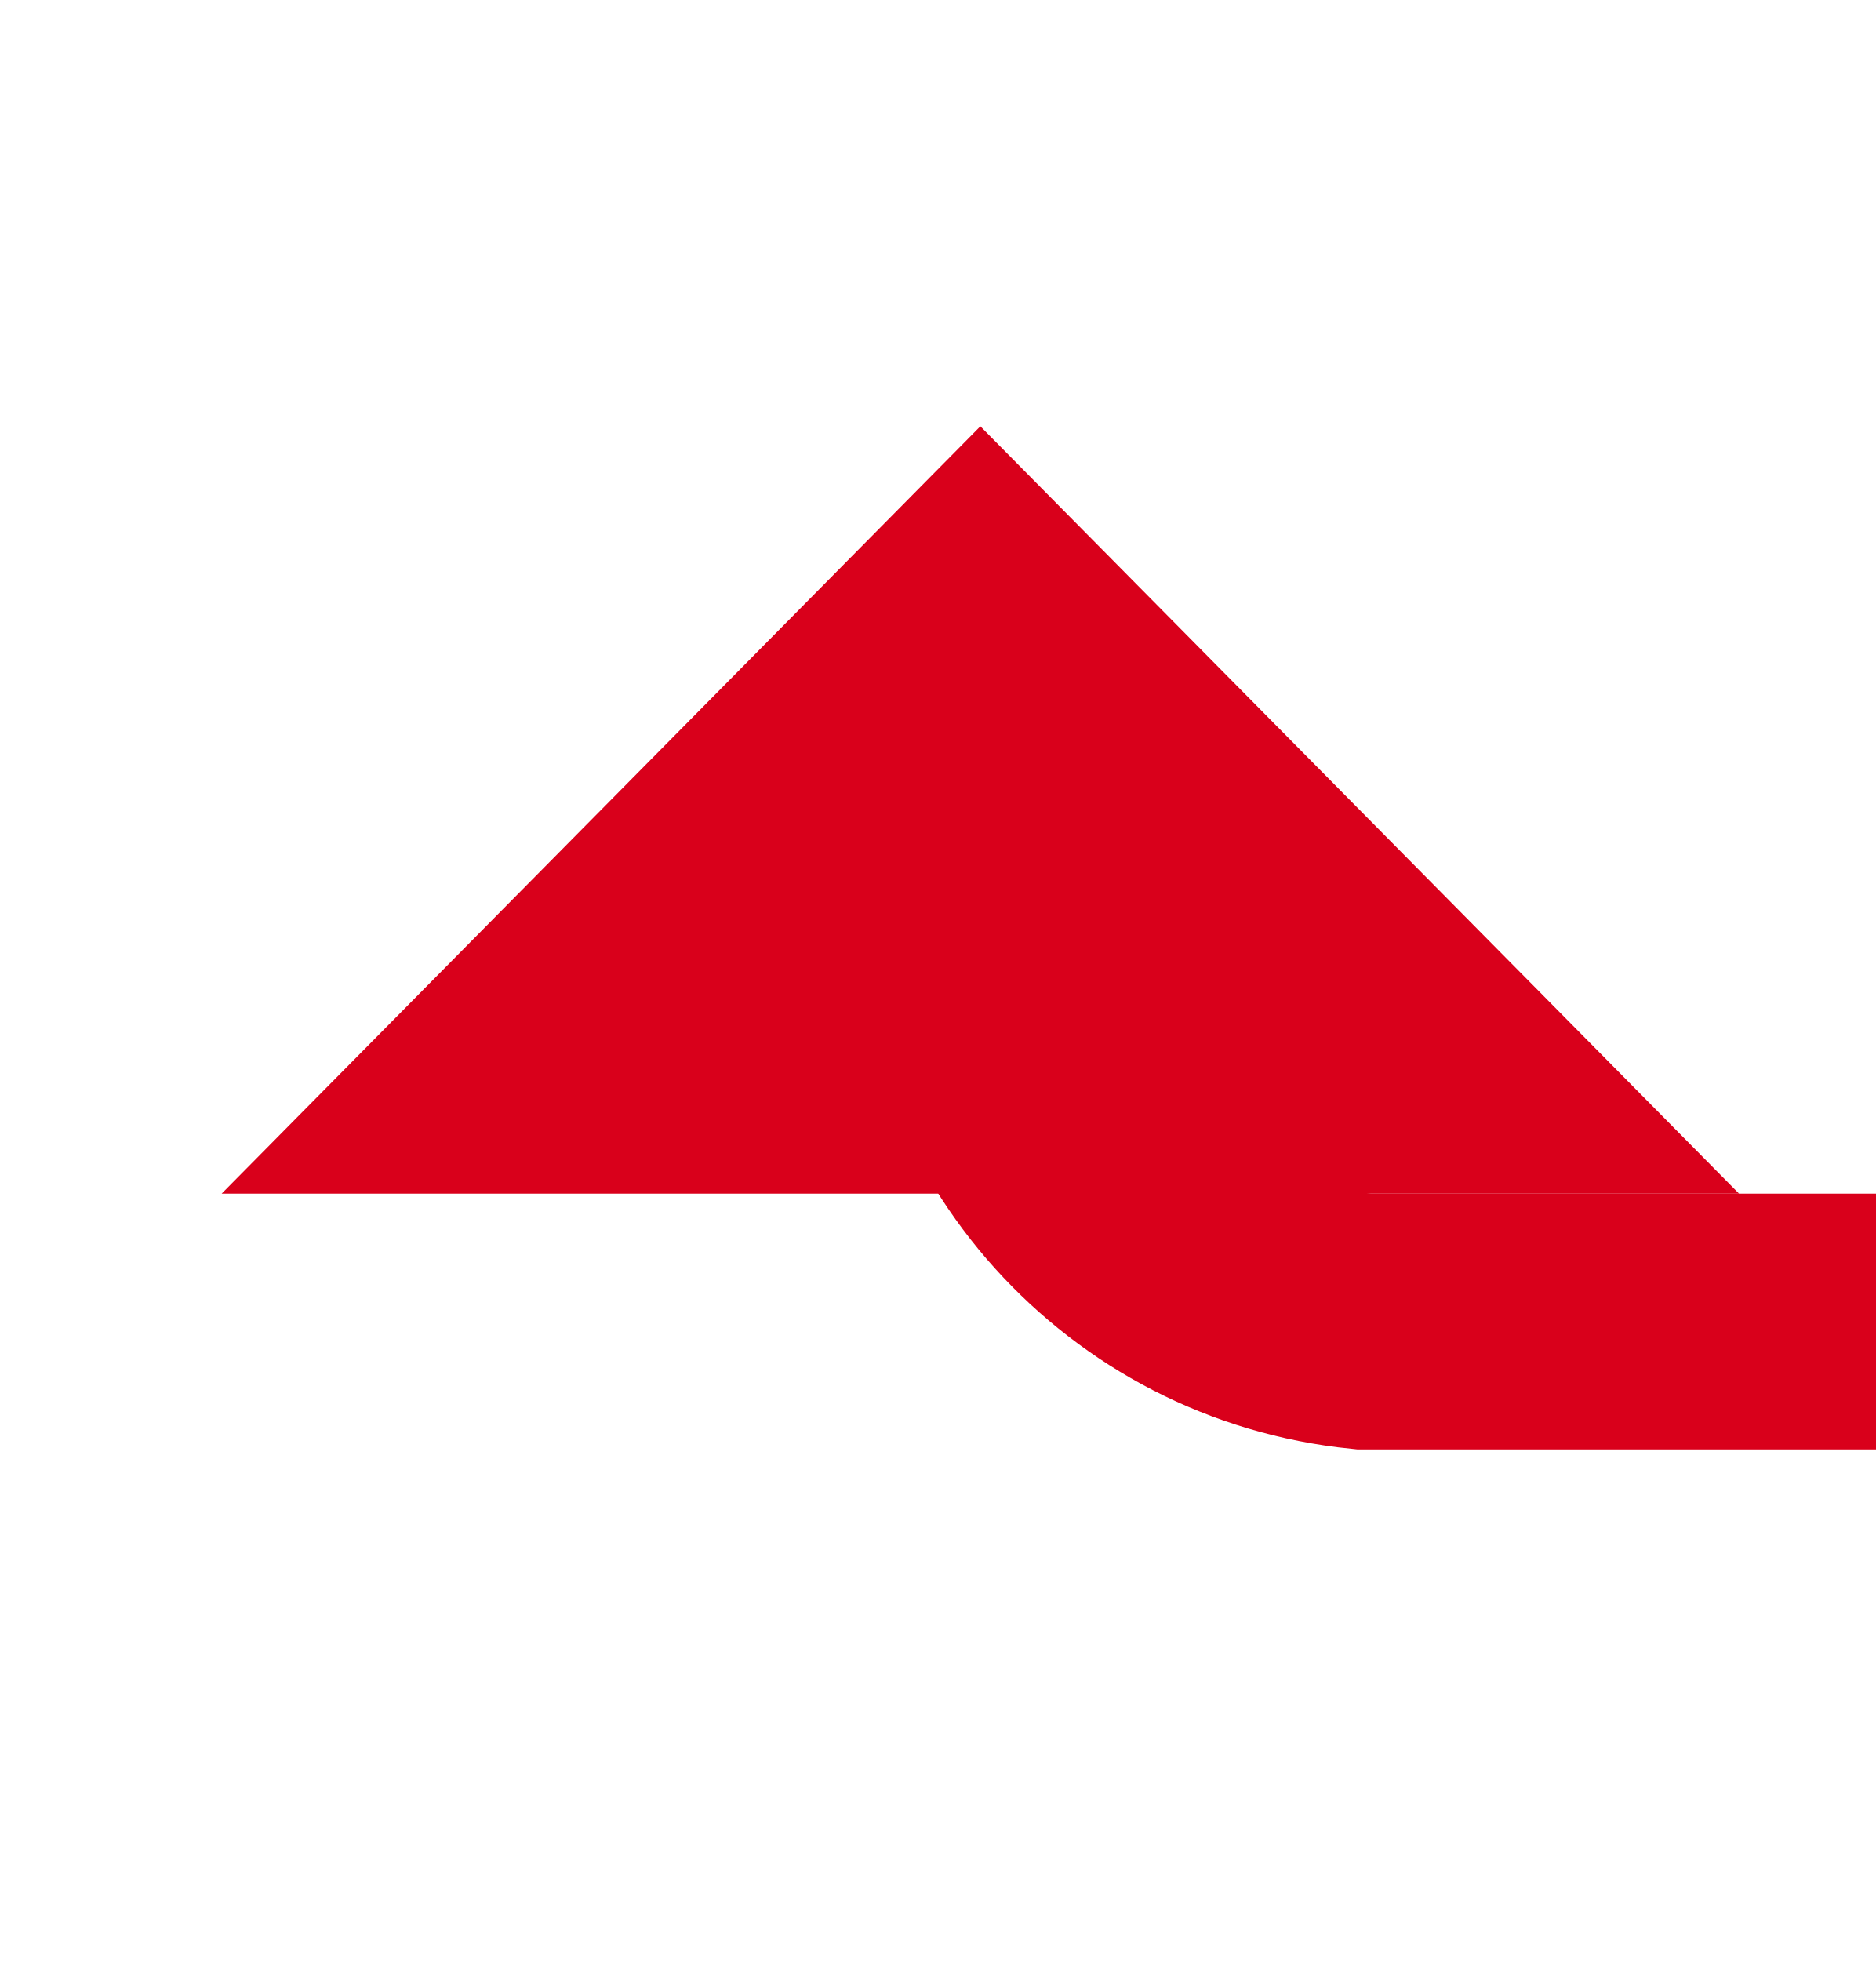
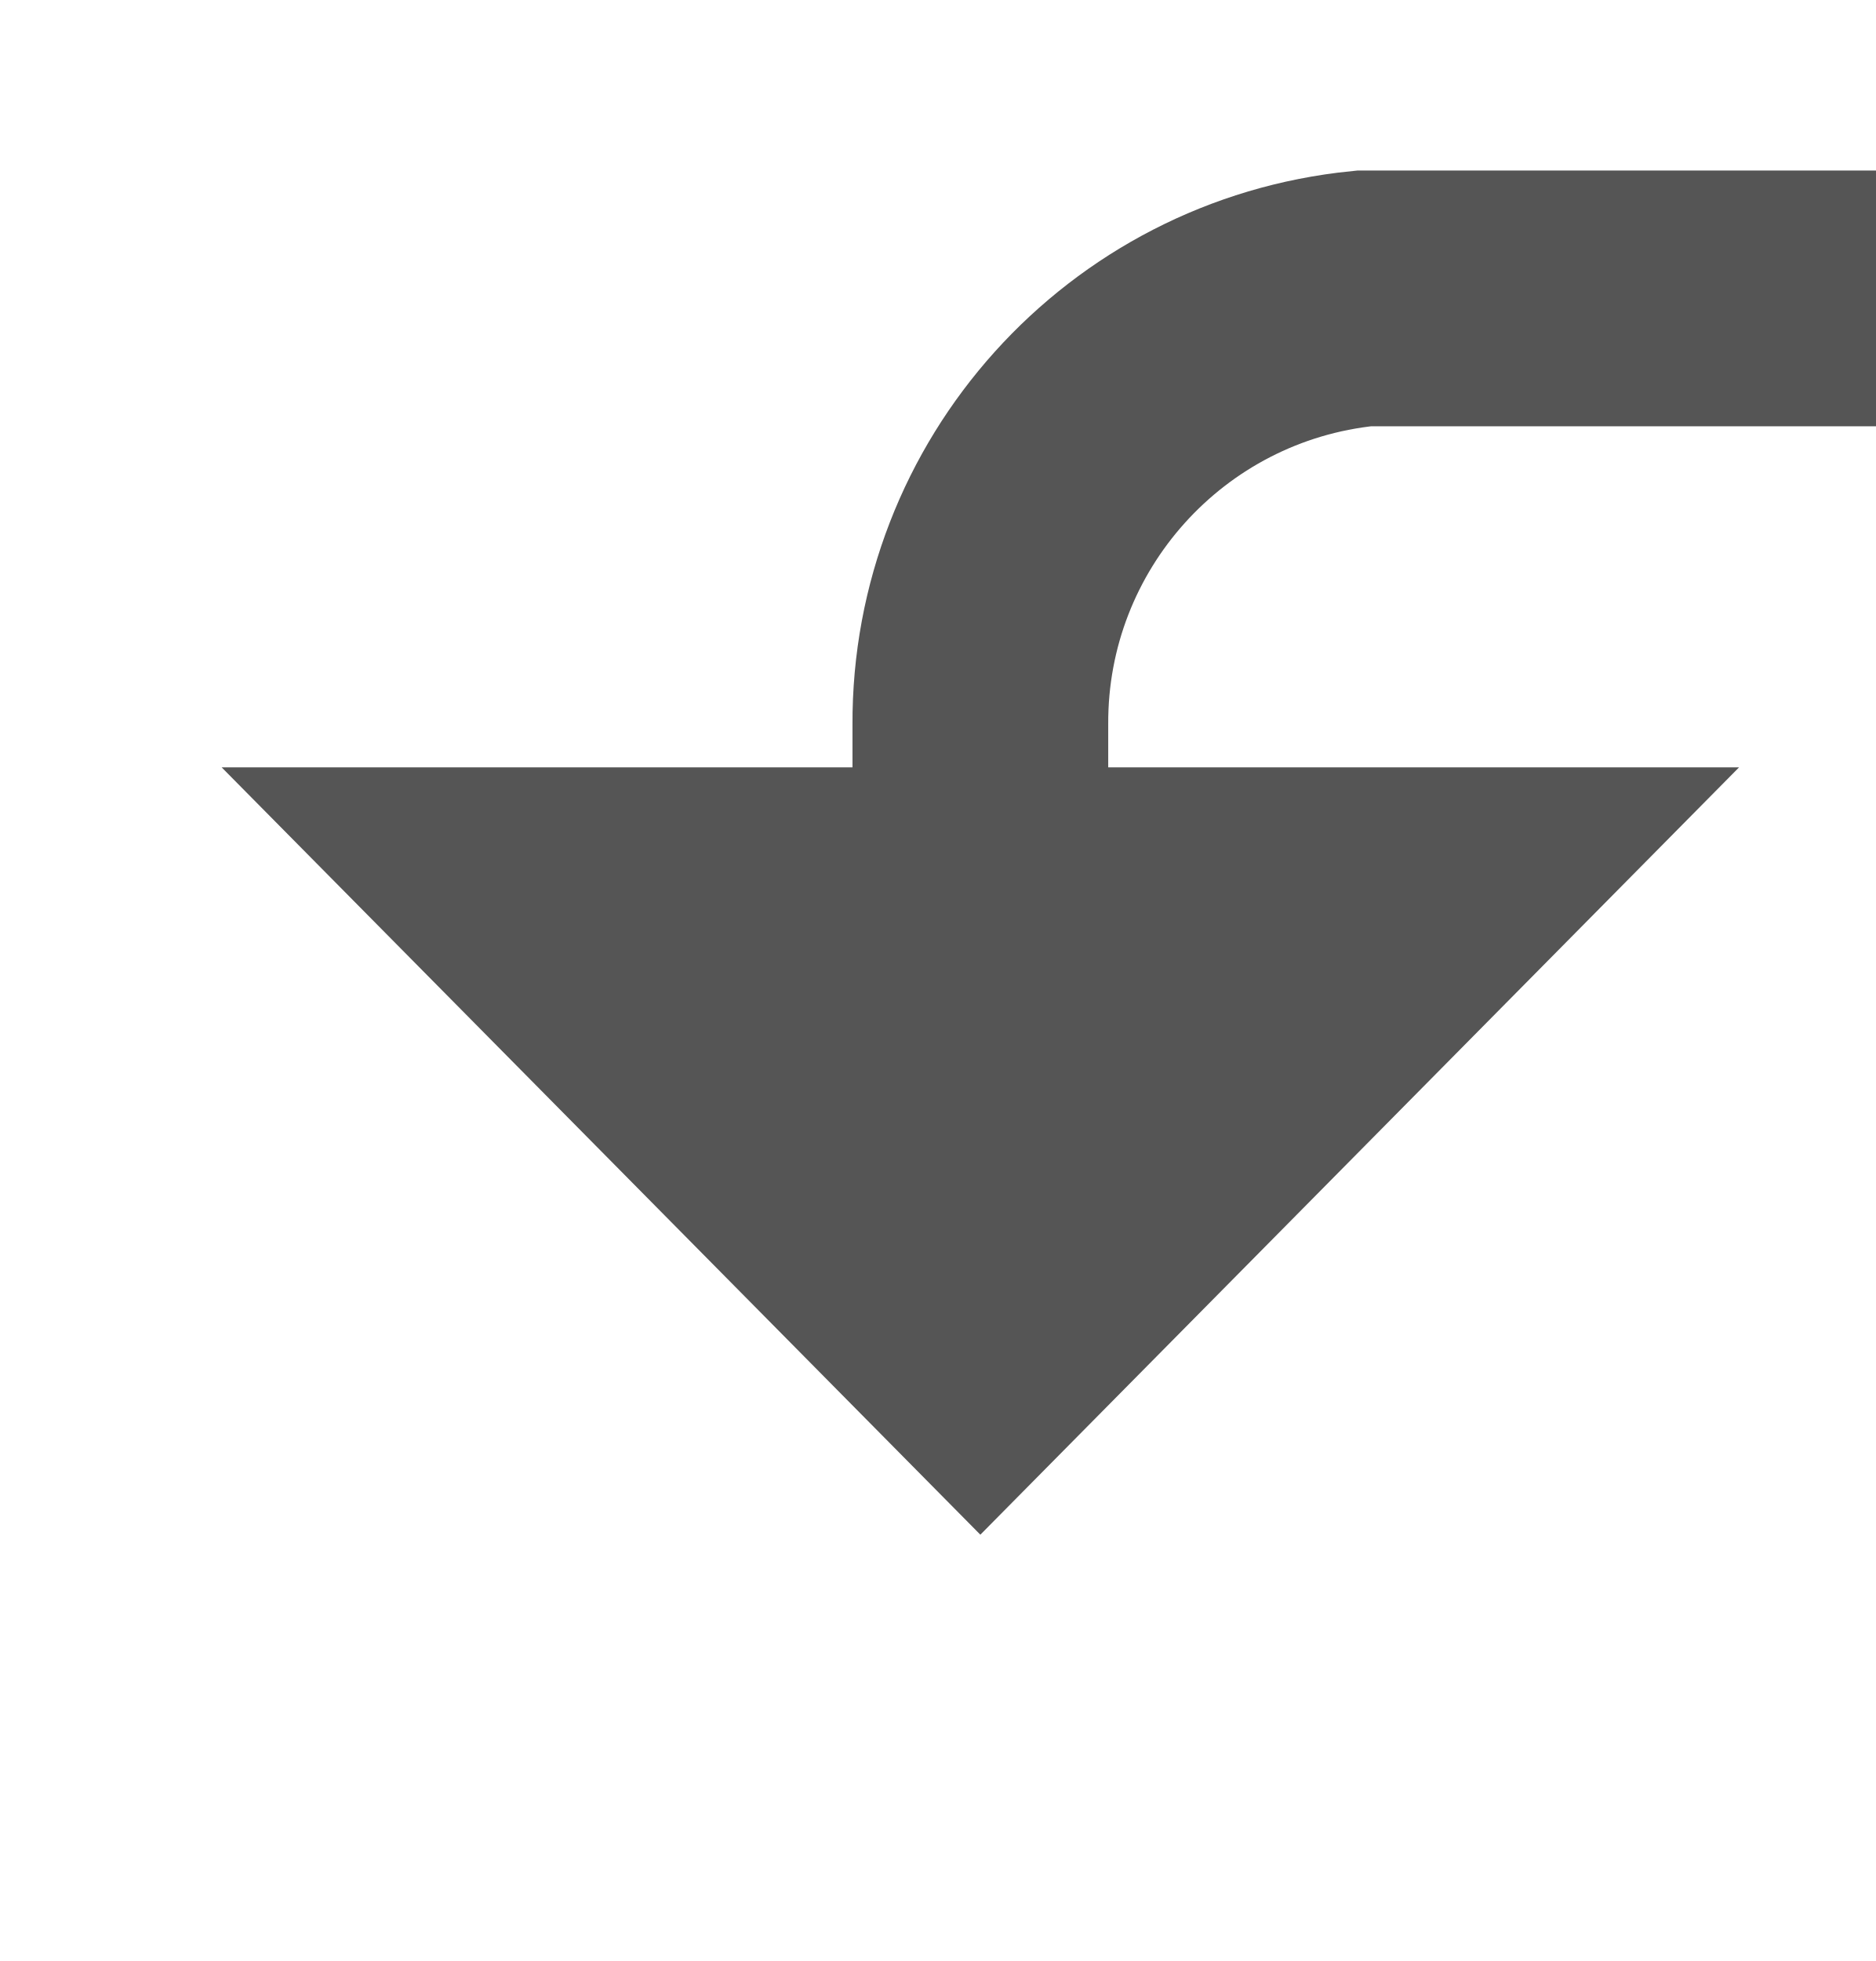
- <svg xmlns="http://www.w3.org/2000/svg" version="1.1" width="22px" height="23px" preserveAspectRatio="xMidYMin meet" viewBox="650 308  20 23">
-   <path d="M 902 323.5  L 665 323.5  A 5 5 0 0 1 660.5 318.5 " stroke-width="3" stroke="#d9001b" fill="none" />
-   <path d="M 669.4 322  L 660.5 313  L 651.6 322  L 669.4 322  Z " fill-rule="nonzero" fill="#d9001b" stroke="none" />
+ <svg xmlns="http://www.w3.org/2000/svg" version="1.1" width="22px" height="23px" preserveAspectRatio="xMidYMin meet" viewBox="1688 320  20 23">
+   <path d="M 2010 323.5  L 1703 323.5  A 5 5 0 0 0 1698.5 328.5 L 1698.5 331  " stroke-width="3" stroke="#555555" fill="none" />
+   <path d="M 1689.6 329  L 1698.5 338  L 1707.4 329  L 1689.6 329  Z " fill-rule="nonzero" fill="#555555" stroke="none" />
</svg>
